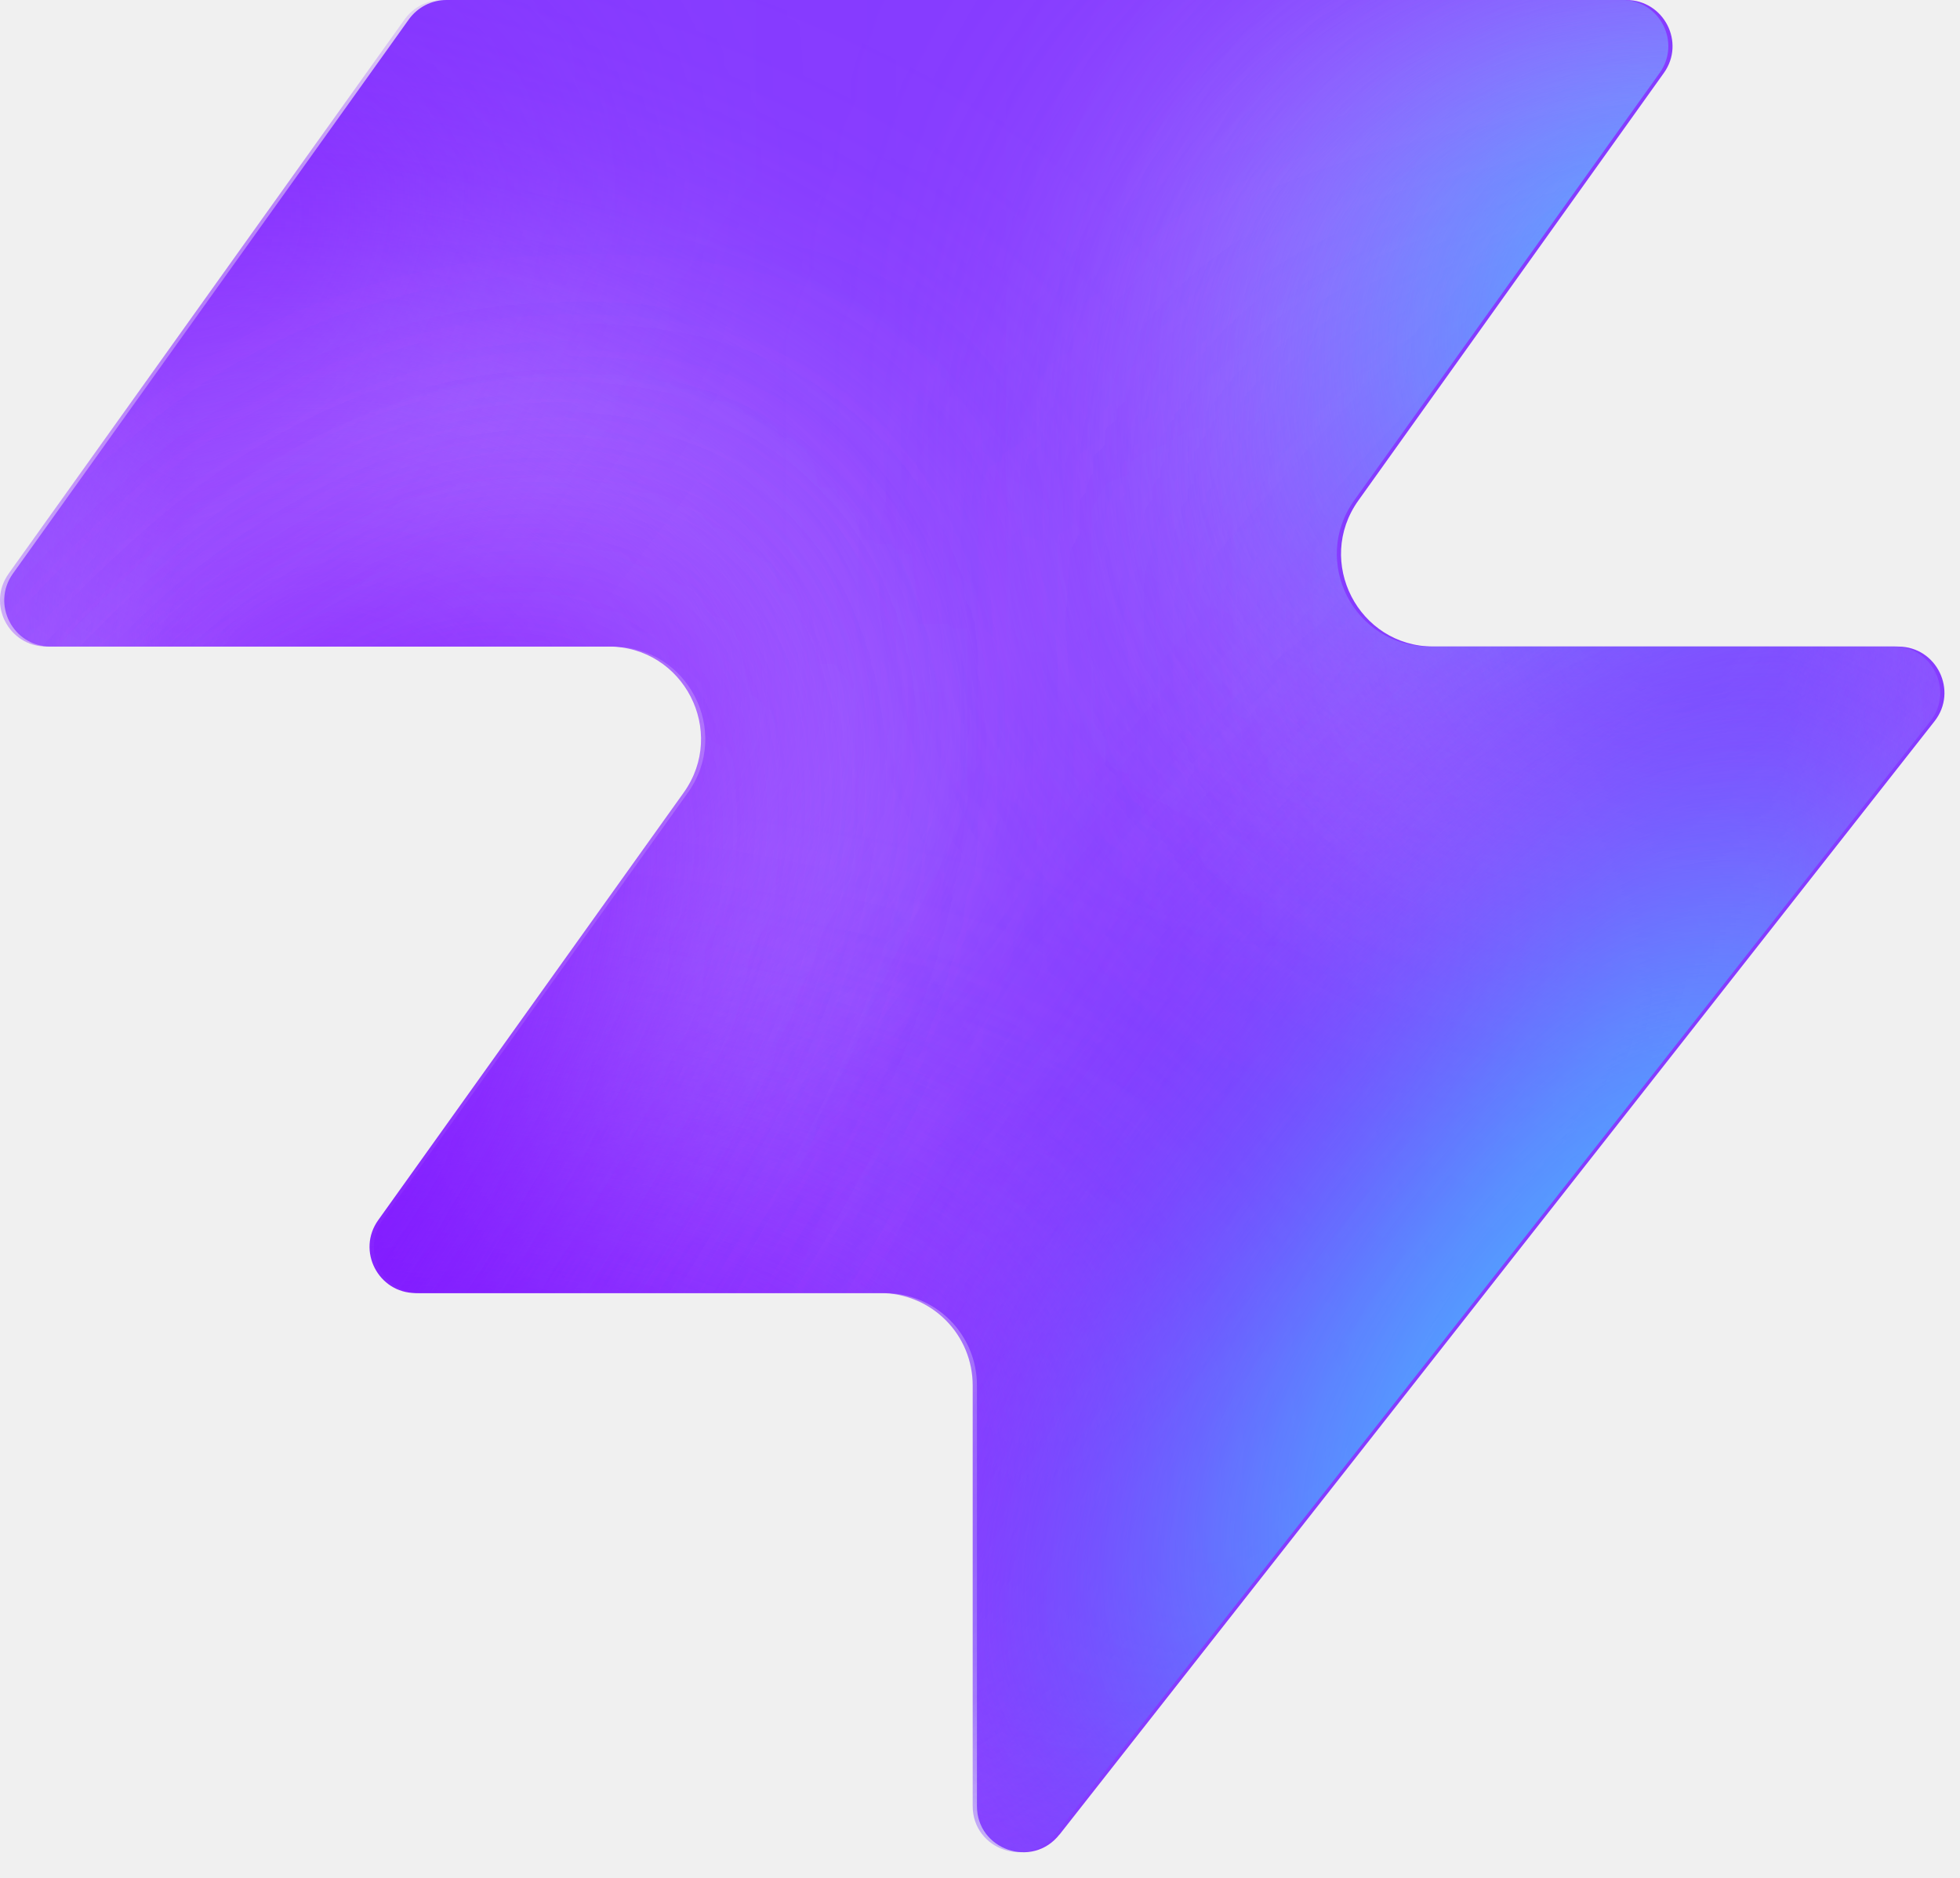
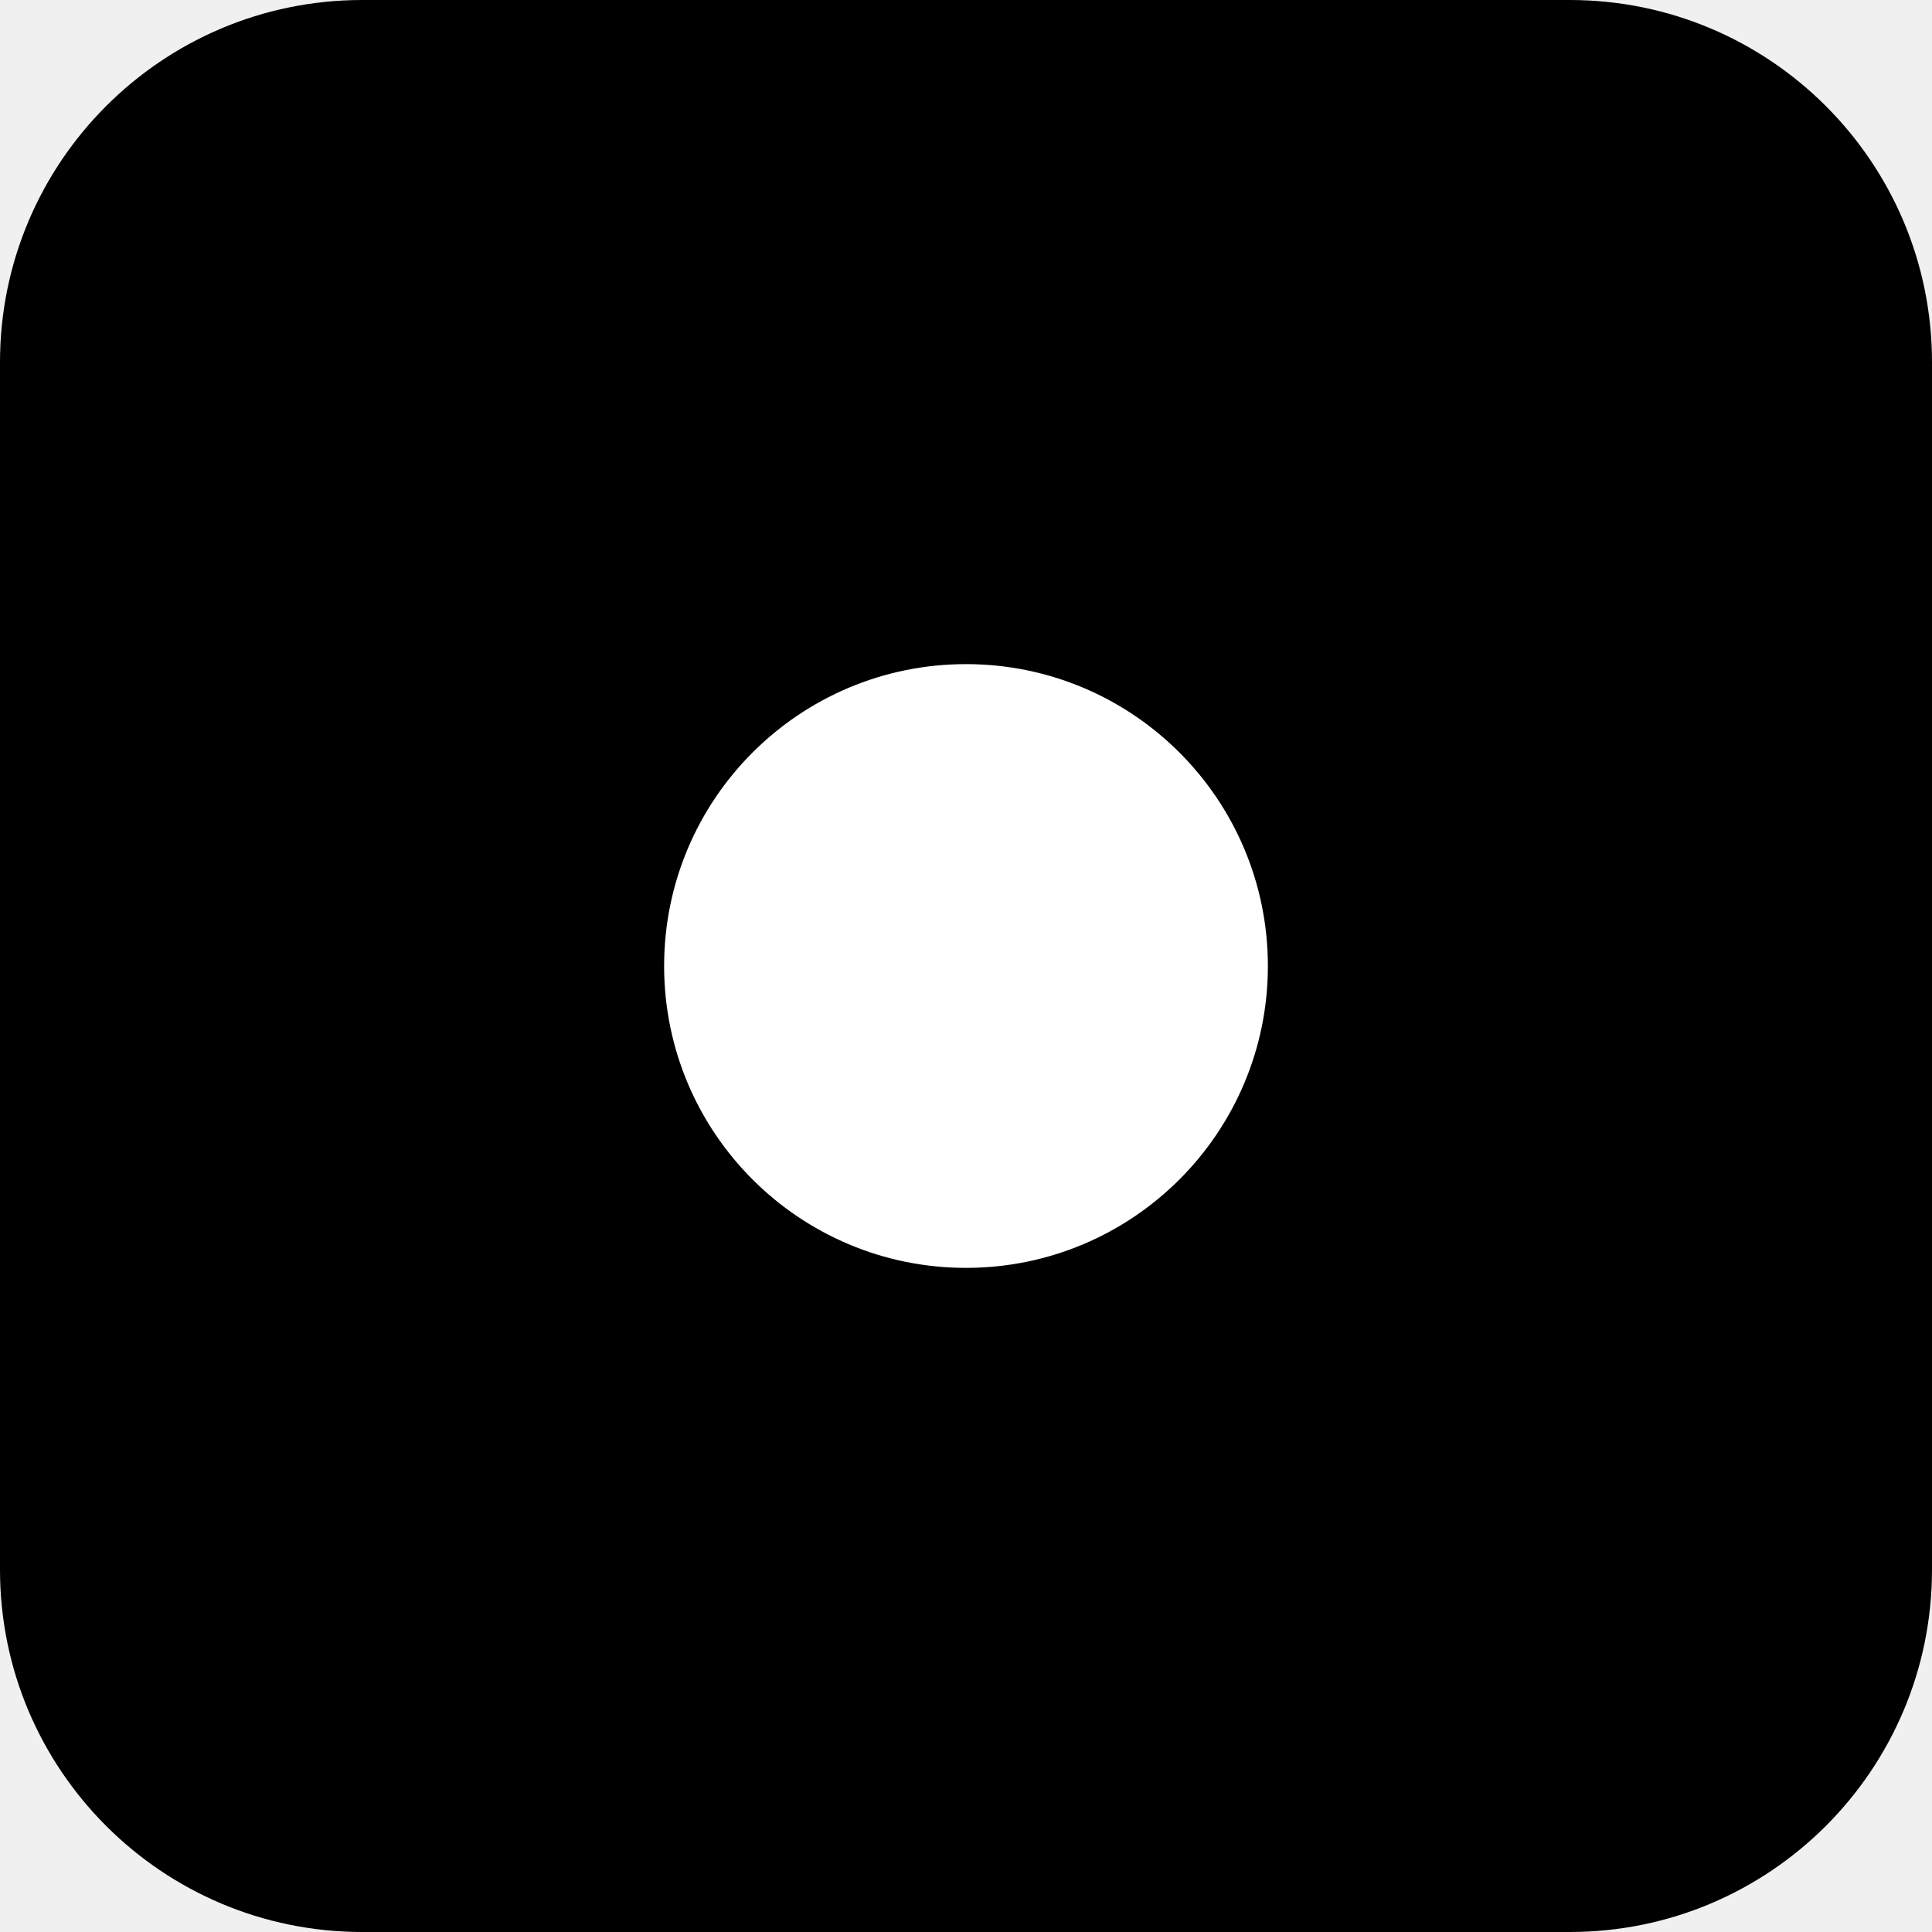
- <svg xmlns="http://www.w3.org/2000/svg" width="48" height="46" fill="none" viewBox="0 0 48 46">
-   <path fill="#863bff" d="M25.946 44.938c-.664.845-2.021.375-2.021-.698V33.937a2.26 2.26 0 0 0-2.262-2.262H10.287c-.92 0-1.456-1.04-.92-1.788l7.48-10.471c1.07-1.497 0-3.578-1.842-3.578H1.237c-.92 0-1.456-1.04-.92-1.788L10.013.474c.214-.297.556-.474.92-.474h28.894c.92 0 1.456 1.04.92 1.788l-7.48 10.471c-1.07 1.498 0 3.579 1.842 3.579h11.377c.943 0 1.473 1.088.89 1.83L25.947 44.94z" style="fill:#863bff;fill:color(display-p3 .525 .23 1);fill-opacity:1" />
-   <mask id="a" width="48" height="46" x="0" y="0" maskUnits="userSpaceOnUse" style="mask-type:alpha">
-     <path fill="#000" d="M25.842 44.938c-.664.844-2.021.375-2.021-.698V33.937a2.26 2.26 0 0 0-2.262-2.262H10.183c-.92 0-1.456-1.04-.92-1.788l7.48-10.471c1.07-1.498 0-3.579-1.842-3.579H1.133c-.92 0-1.456-1.04-.92-1.787L9.91.473c.214-.297.556-.474.92-.474h28.894c.92 0 1.456 1.04.92 1.788l-7.48 10.471c-1.07 1.498 0 3.578 1.842 3.578h11.377c.943 0 1.473 1.088.89 1.832L25.843 44.94z" style="fill:#000;fill-opacity:1" />
-   </mask>
-   <g mask="url(#a)">
-     <g filter="url(#b)">
-       <ellipse cx="5.508" cy="14.704" fill="#ede6ff" rx="5.508" ry="14.704" style="fill:#ede6ff;fill:color(display-p3 .927 .903 1);fill-opacity:1" transform="matrix(.00324 1 1 -.00324 -4.47 31.516)" />
-     </g>
-     <g filter="url(#c)">
-       <ellipse cx="10.399" cy="29.851" fill="#ede6ff" rx="10.399" ry="29.851" style="fill:#ede6ff;fill:color(display-p3 .927 .903 1);fill-opacity:1" transform="matrix(.00324 1 1 -.00324 -39.328 7.883)" />
-     </g>
-     <g filter="url(#d)">
-       <ellipse cx="5.508" cy="30.487" fill="#7e14ff" rx="5.508" ry="30.487" style="fill:#7e14ff;fill:color(display-p3 .492 .077 1);fill-opacity:1" transform="rotate(89.814 -25.913 -14.639)scale(1 -1)" />
-     </g>
-     <g filter="url(#e)">
-       <ellipse cx="5.508" cy="30.599" fill="#7e14ff" rx="5.508" ry="30.599" style="fill:#7e14ff;fill:color(display-p3 .492 .077 1);fill-opacity:1" transform="rotate(89.814 -32.644 -3.334)scale(1 -1)" />
-     </g>
-     <g filter="url(#f)">
-       <ellipse cx="5.508" cy="30.599" fill="#7e14ff" rx="5.508" ry="30.599" style="fill:#7e14ff;fill:color(display-p3 .492 .077 1);fill-opacity:1" transform="matrix(.00324 1 1 -.00324 -34.34 30.47)" />
-     </g>
-     <g filter="url(#g)">
-       <ellipse cx="14.072" cy="22.078" fill="#ede6ff" rx="14.072" ry="22.078" style="fill:#ede6ff;fill:color(display-p3 .927 .903 1);fill-opacity:1" transform="rotate(93.35 24.506 48.493)scale(-1 1)" />
-     </g>
-     <g filter="url(#h)">
-       <ellipse cx="3.47" cy="21.501" fill="#7e14ff" rx="3.47" ry="21.501" style="fill:#7e14ff;fill:color(display-p3 .492 .077 1);fill-opacity:1" transform="rotate(89.009 28.708 47.59)scale(-1 1)" />
-     </g>
-     <g filter="url(#i)">
-       <ellipse cx="3.47" cy="21.501" fill="#7e14ff" rx="3.47" ry="21.501" style="fill:#7e14ff;fill:color(display-p3 .492 .077 1);fill-opacity:1" transform="rotate(89.009 28.708 47.59)scale(-1 1)" />
-     </g>
-     <g filter="url(#j)">
-       <ellipse cx=".387" cy="8.972" fill="#7e14ff" rx="4.407" ry="29.108" style="fill:#7e14ff;fill:color(display-p3 .492 .077 1);fill-opacity:1" transform="rotate(39.51 .387 8.972)" />
-     </g>
-     <g filter="url(#k)">
-       <ellipse cx="47.523" cy="-6.092" fill="#7e14ff" rx="4.407" ry="29.108" style="fill:#7e14ff;fill:color(display-p3 .492 .077 1);fill-opacity:1" transform="rotate(37.892 47.523 -6.092)" />
-     </g>
-     <g filter="url(#l)">
-       <ellipse cx="41.412" cy="6.333" fill="#47bfff" rx="5.971" ry="9.665" style="fill:#47bfff;fill:color(display-p3 .28 .748 1);fill-opacity:1" transform="rotate(37.892 41.412 6.333)" />
-     </g>
-     <g filter="url(#m)">
-       <ellipse cx="-1.879" cy="38.332" fill="#7e14ff" rx="4.407" ry="29.108" style="fill:#7e14ff;fill:color(display-p3 .492 .077 1);fill-opacity:1" transform="rotate(37.892 -1.88 38.332)" />
-     </g>
-     <g filter="url(#n)">
-       <ellipse cx="-1.879" cy="38.332" fill="#7e14ff" rx="4.407" ry="29.108" style="fill:#7e14ff;fill:color(display-p3 .492 .077 1);fill-opacity:1" transform="rotate(37.892 -1.88 38.332)" />
-     </g>
-     <g filter="url(#o)">
-       <ellipse cx="35.651" cy="29.907" fill="#7e14ff" rx="4.407" ry="29.108" style="fill:#7e14ff;fill:color(display-p3 .492 .077 1);fill-opacity:1" transform="rotate(37.892 35.651 29.907)" />
-     </g>
-     <g filter="url(#p)">
-       <ellipse cx="38.418" cy="32.4" fill="#47bfff" rx="5.971" ry="15.297" style="fill:#47bfff;fill:color(display-p3 .28 .748 1);fill-opacity:1" transform="rotate(37.892 38.418 32.4)" />
-     </g>
-   </g>
-   <defs>
-     <filter id="b" width="60.045" height="41.654" x="-19.77" y="16.149" color-interpolation-filters="sRGB" filterUnits="userSpaceOnUse">
-       <feFlood flood-opacity="0" result="BackgroundImageFix" />
-       <feBlend in="SourceGraphic" in2="BackgroundImageFix" result="shape" />
-       <feGaussianBlur result="effect1_foregroundBlur_2002_17158" stdDeviation="7.659" />
-     </filter>
-     <filter id="c" width="90.34" height="51.437" x="-54.613" y="-7.533" color-interpolation-filters="sRGB" filterUnits="userSpaceOnUse">
-       <feFlood flood-opacity="0" result="BackgroundImageFix" />
-       <feBlend in="SourceGraphic" in2="BackgroundImageFix" result="shape" />
-       <feGaussianBlur result="effect1_foregroundBlur_2002_17158" stdDeviation="7.659" />
-     </filter>
-     <filter id="d" width="79.355" height="29.4" x="-49.64" y="2.03" color-interpolation-filters="sRGB" filterUnits="userSpaceOnUse">
-       <feFlood flood-opacity="0" result="BackgroundImageFix" />
-       <feBlend in="SourceGraphic" in2="BackgroundImageFix" result="shape" />
-       <feGaussianBlur result="effect1_foregroundBlur_2002_17158" stdDeviation="4.596" />
-     </filter>
-     <filter id="e" width="79.579" height="29.4" x="-45.045" y="20.029" color-interpolation-filters="sRGB" filterUnits="userSpaceOnUse">
-       <feFlood flood-opacity="0" result="BackgroundImageFix" />
-       <feBlend in="SourceGraphic" in2="BackgroundImageFix" result="shape" />
-       <feGaussianBlur result="effect1_foregroundBlur_2002_17158" stdDeviation="4.596" />
-     </filter>
-     <filter id="f" width="79.579" height="29.4" x="-43.513" y="21.178" color-interpolation-filters="sRGB" filterUnits="userSpaceOnUse">
-       <feFlood flood-opacity="0" result="BackgroundImageFix" />
-       <feBlend in="SourceGraphic" in2="BackgroundImageFix" result="shape" />
-       <feGaussianBlur result="effect1_foregroundBlur_2002_17158" stdDeviation="4.596" />
-     </filter>
-     <filter id="g" width="74.749" height="58.852" x="15.756" y="-17.901" color-interpolation-filters="sRGB" filterUnits="userSpaceOnUse">
-       <feFlood flood-opacity="0" result="BackgroundImageFix" />
-       <feBlend in="SourceGraphic" in2="BackgroundImageFix" result="shape" />
-       <feGaussianBlur result="effect1_foregroundBlur_2002_17158" stdDeviation="7.659" />
-     </filter>
-     <filter id="h" width="61.377" height="25.362" x="23.548" y="2.284" color-interpolation-filters="sRGB" filterUnits="userSpaceOnUse">
-       <feFlood flood-opacity="0" result="BackgroundImageFix" />
-       <feBlend in="SourceGraphic" in2="BackgroundImageFix" result="shape" />
-       <feGaussianBlur result="effect1_foregroundBlur_2002_17158" stdDeviation="4.596" />
-     </filter>
-     <filter id="i" width="61.377" height="25.362" x="23.548" y="2.284" color-interpolation-filters="sRGB" filterUnits="userSpaceOnUse">
-       <feFlood flood-opacity="0" result="BackgroundImageFix" />
-       <feBlend in="SourceGraphic" in2="BackgroundImageFix" result="shape" />
-       <feGaussianBlur result="effect1_foregroundBlur_2002_17158" stdDeviation="4.596" />
-     </filter>
-     <filter id="j" width="56.045" height="63.649" x="-27.636" y="-22.853" color-interpolation-filters="sRGB" filterUnits="userSpaceOnUse">
-       <feFlood flood-opacity="0" result="BackgroundImageFix" />
-       <feBlend in="SourceGraphic" in2="BackgroundImageFix" result="shape" />
-       <feGaussianBlur result="effect1_foregroundBlur_2002_17158" stdDeviation="4.596" />
-     </filter>
-     <filter id="k" width="54.814" height="64.646" x="20.116" y="-38.415" color-interpolation-filters="sRGB" filterUnits="userSpaceOnUse">
-       <feFlood flood-opacity="0" result="BackgroundImageFix" />
-       <feBlend in="SourceGraphic" in2="BackgroundImageFix" result="shape" />
-       <feGaussianBlur result="effect1_foregroundBlur_2002_17158" stdDeviation="4.596" />
-     </filter>
-     <filter id="l" width="33.541" height="35.313" x="24.641" y="-11.323" color-interpolation-filters="sRGB" filterUnits="userSpaceOnUse">
-       <feFlood flood-opacity="0" result="BackgroundImageFix" />
-       <feBlend in="SourceGraphic" in2="BackgroundImageFix" result="shape" />
-       <feGaussianBlur result="effect1_foregroundBlur_2002_17158" stdDeviation="4.596" />
-     </filter>
-     <filter id="m" width="54.814" height="64.646" x="-29.286" y="6.009" color-interpolation-filters="sRGB" filterUnits="userSpaceOnUse">
-       <feFlood flood-opacity="0" result="BackgroundImageFix" />
-       <feBlend in="SourceGraphic" in2="BackgroundImageFix" result="shape" />
-       <feGaussianBlur result="effect1_foregroundBlur_2002_17158" stdDeviation="4.596" />
-     </filter>
-     <filter id="n" width="54.814" height="64.646" x="-29.286" y="6.009" color-interpolation-filters="sRGB" filterUnits="userSpaceOnUse">
-       <feFlood flood-opacity="0" result="BackgroundImageFix" />
-       <feBlend in="SourceGraphic" in2="BackgroundImageFix" result="shape" />
-       <feGaussianBlur result="effect1_foregroundBlur_2002_17158" stdDeviation="4.596" />
-     </filter>
-     <filter id="o" width="54.814" height="64.646" x="8.244" y="-2.416" color-interpolation-filters="sRGB" filterUnits="userSpaceOnUse">
-       <feFlood flood-opacity="0" result="BackgroundImageFix" />
-       <feBlend in="SourceGraphic" in2="BackgroundImageFix" result="shape" />
-       <feGaussianBlur result="effect1_foregroundBlur_2002_17158" stdDeviation="4.596" />
-     </filter>
-     <filter id="p" width="39.409" height="43.623" x="18.713" y="10.588" color-interpolation-filters="sRGB" filterUnits="userSpaceOnUse">
-       <feFlood flood-opacity="0" result="BackgroundImageFix" />
-       <feBlend in="SourceGraphic" in2="BackgroundImageFix" result="shape" />
-       <feGaussianBlur result="effect1_foregroundBlur_2002_17158" stdDeviation="4.596" />
-     </filter>
-   </defs>
+ <svg xmlns="http://www.w3.org/2000/svg" viewBox="0 0 512 512" width="512" height="512">
+   <rect width="512" height="512" rx="96" fill="#000000" />
+   <circle cx="256" cy="256" r="80" fill="#FFFFFF" />
</svg>
